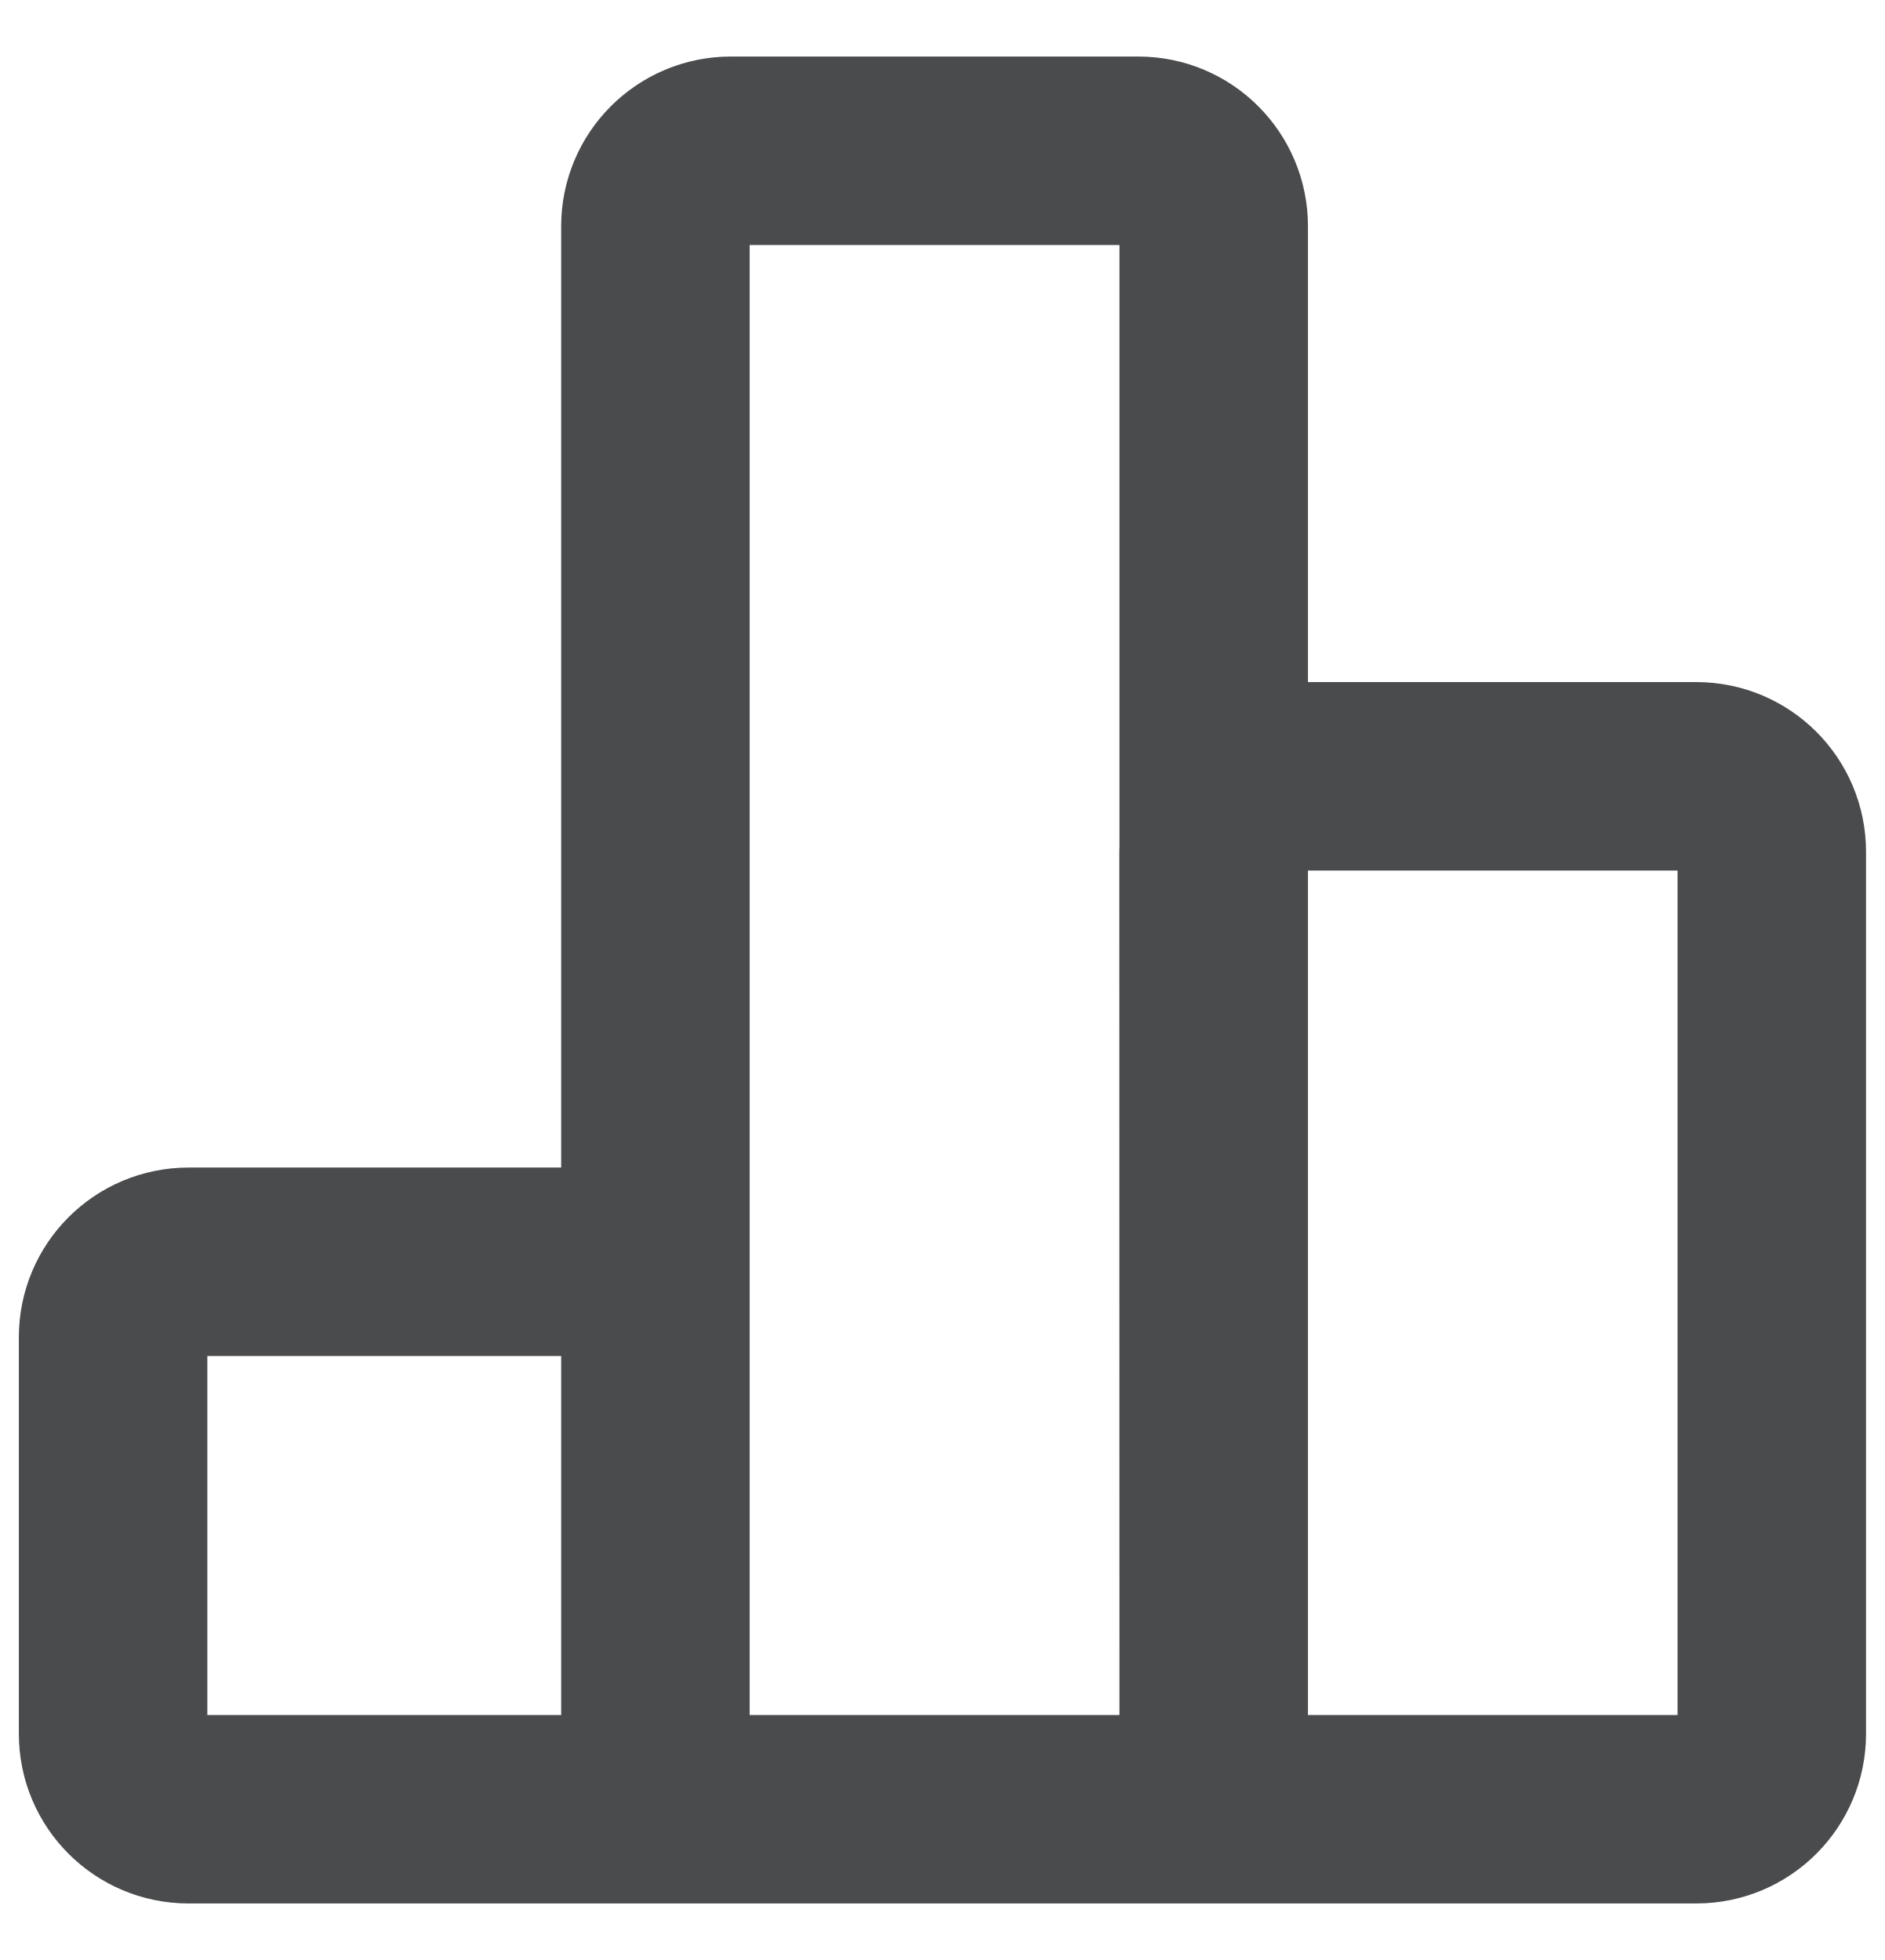
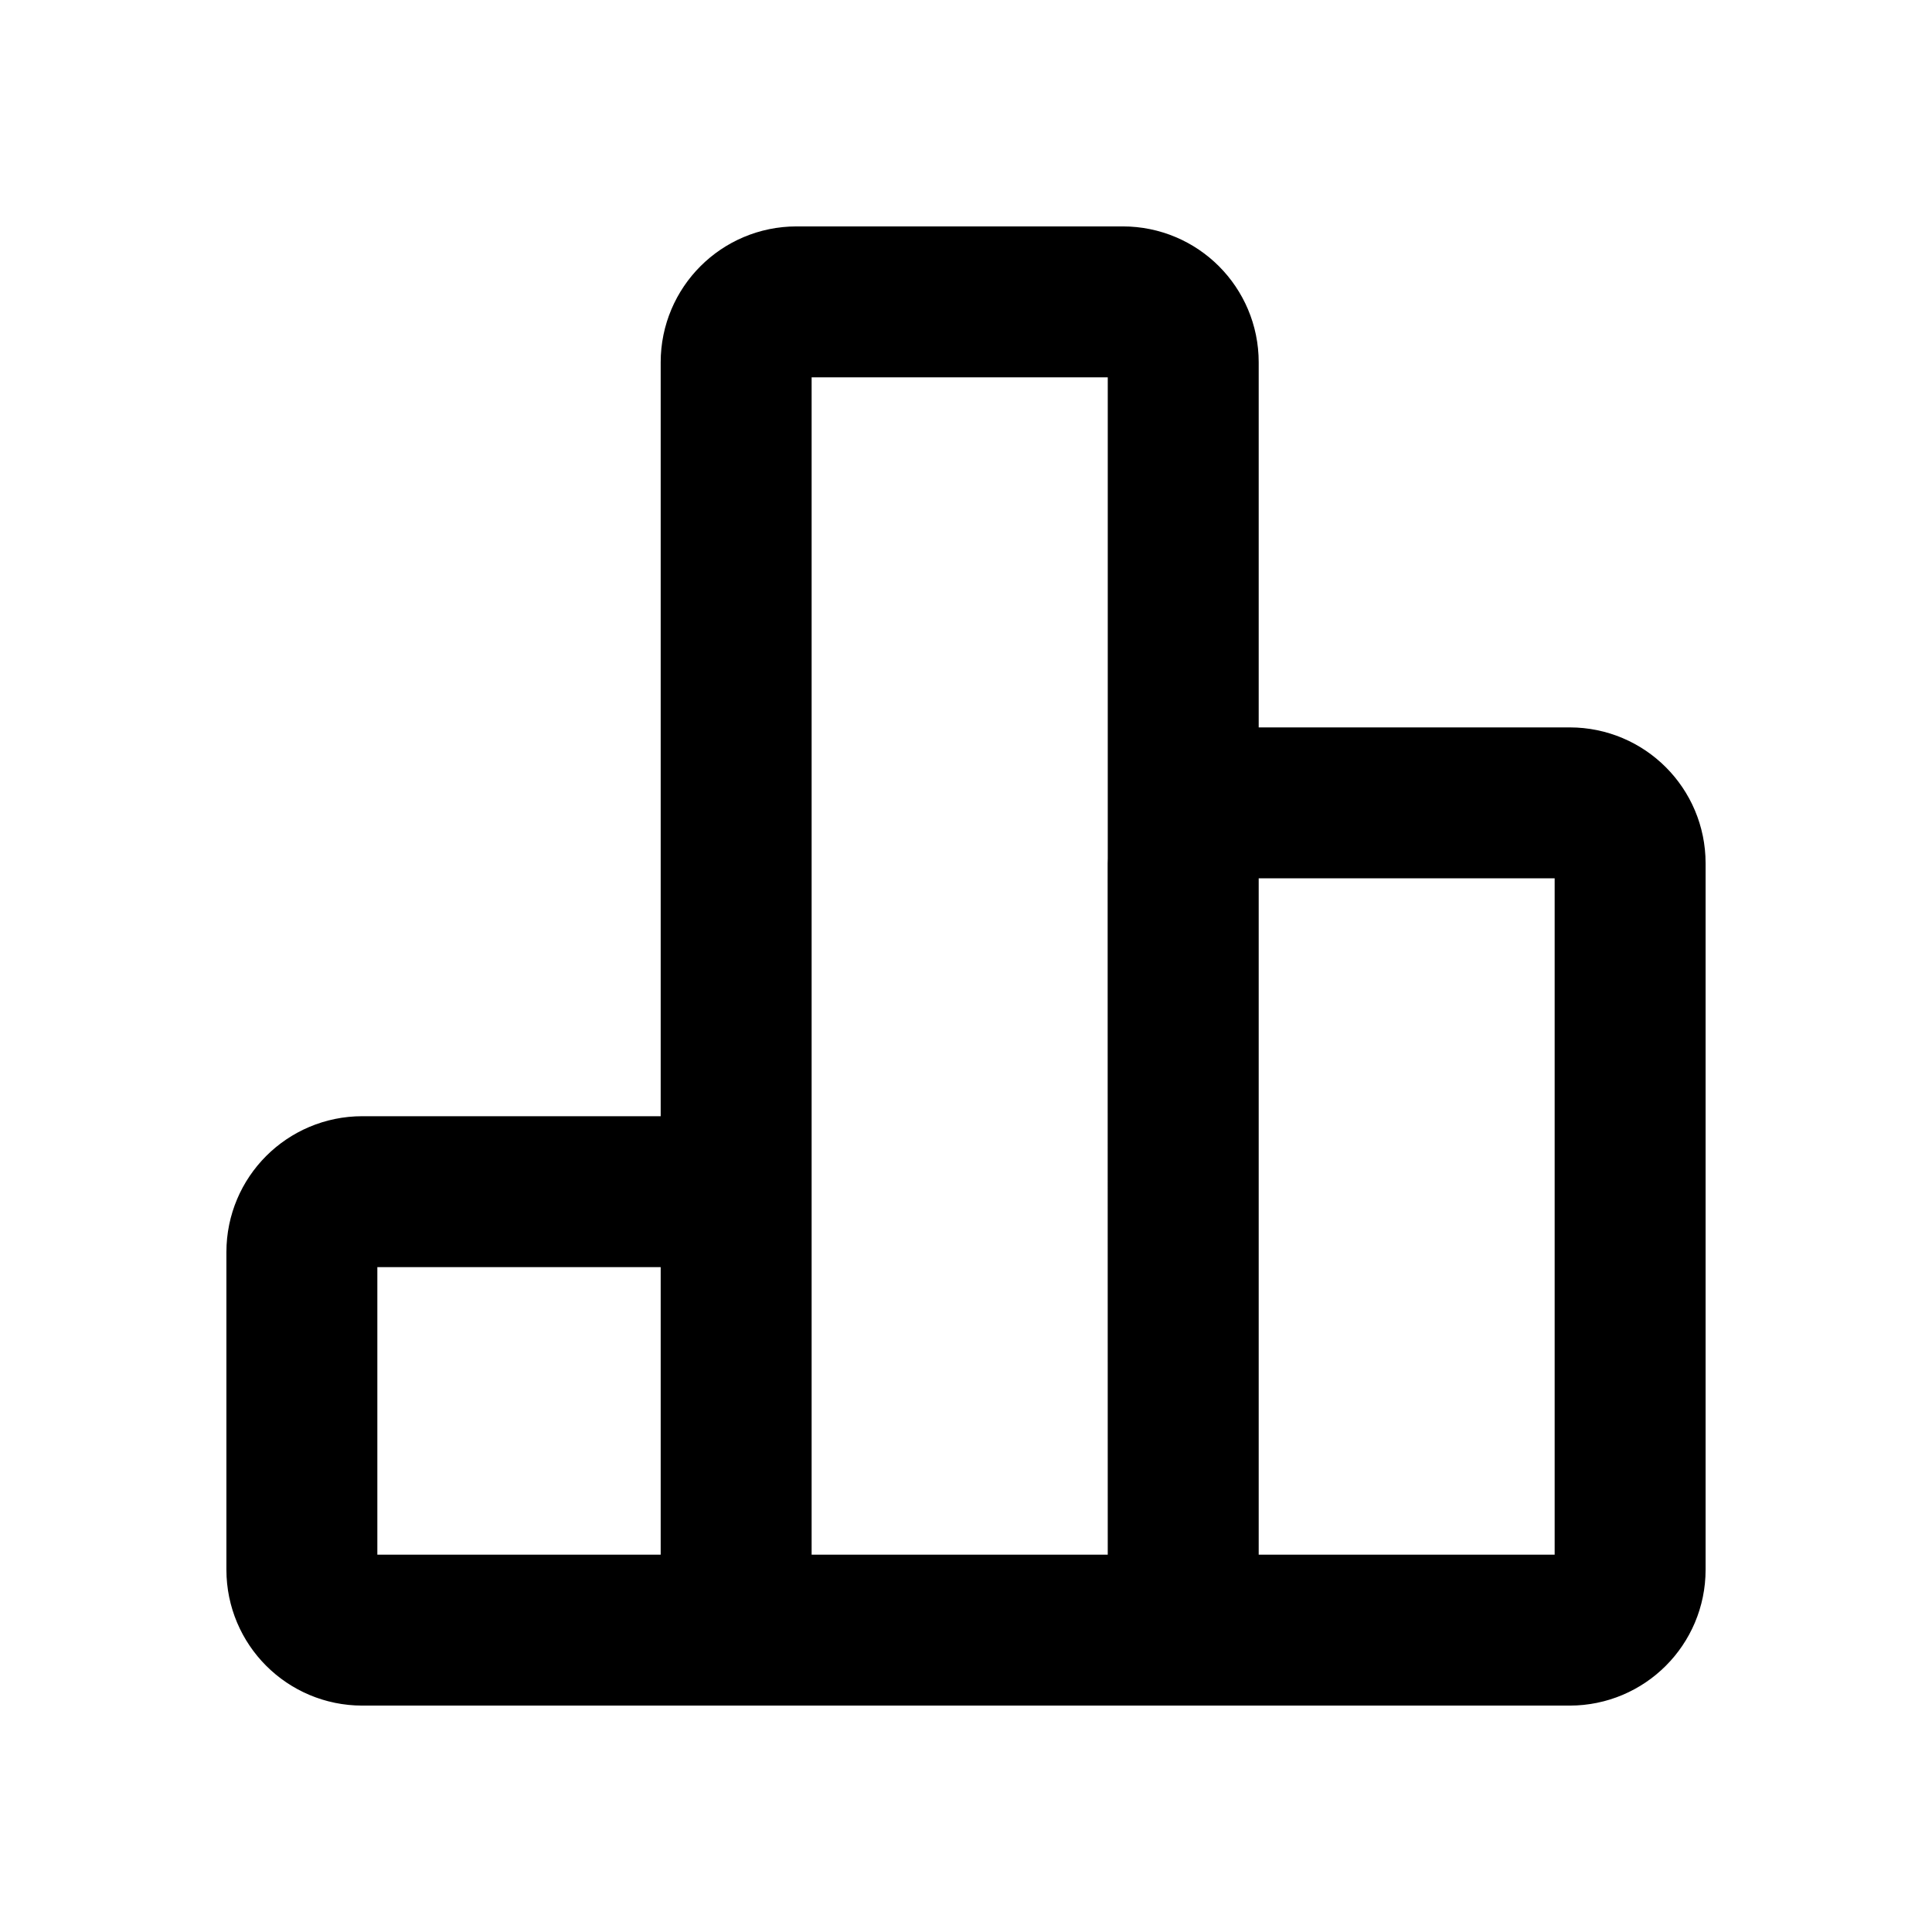
- <svg xmlns="http://www.w3.org/2000/svg" width="25" height="26" viewBox="0 0 25 26" fill="none">
-   <path d="M16.098 24V3C16.098 2.448 15.65 2 15.098 2H9.693C9.141 2 8.693 2.448 8.693 3V24M16.098 24L16.096 11.299C16.096 10.746 16.543 10.298 17.096 10.298H22.5C23.052 10.298 23.5 10.746 23.5 11.298V23C23.5 23.552 23.052 24 22.5 24H16.098ZM16.098 24H8.693M8.693 24V17.738C8.693 17.185 8.245 16.738 7.693 16.738H2.5C1.948 16.738 1.5 17.185 1.5 17.738V23C1.5 23.552 1.948 24 2.5 24H8.693Z" stroke="#4A4B4D" stroke-width="2.5" stroke-linecap="round" stroke-linejoin="round" />
+ <svg xmlns="http://www.w3.org/2000/svg" width="32" height="32" viewBox="0 0 32 32" fill="none">
+   <path d="M19.598 27V6C19.598 5.448 19.15 5 18.598 5H13.193C12.641 5 12.193 5.448 12.193 6V27M19.598 27L19.596 14.299C19.596 13.746 20.043 13.298 20.596 13.298H26C26.552 13.298 27 13.746 27 14.298V26C27 26.552 26.552 27 26 27H19.598ZM19.598 27H12.193M12.193 27V20.738C12.193 20.185 11.745 19.738 11.193 19.738H6C5.448 19.738 5 20.185 5 20.738V26C5 26.552 5.448 27 6 27H12.193Z" stroke="black" stroke-width="2.5" stroke-linecap="round" stroke-linejoin="round" />
</svg>
